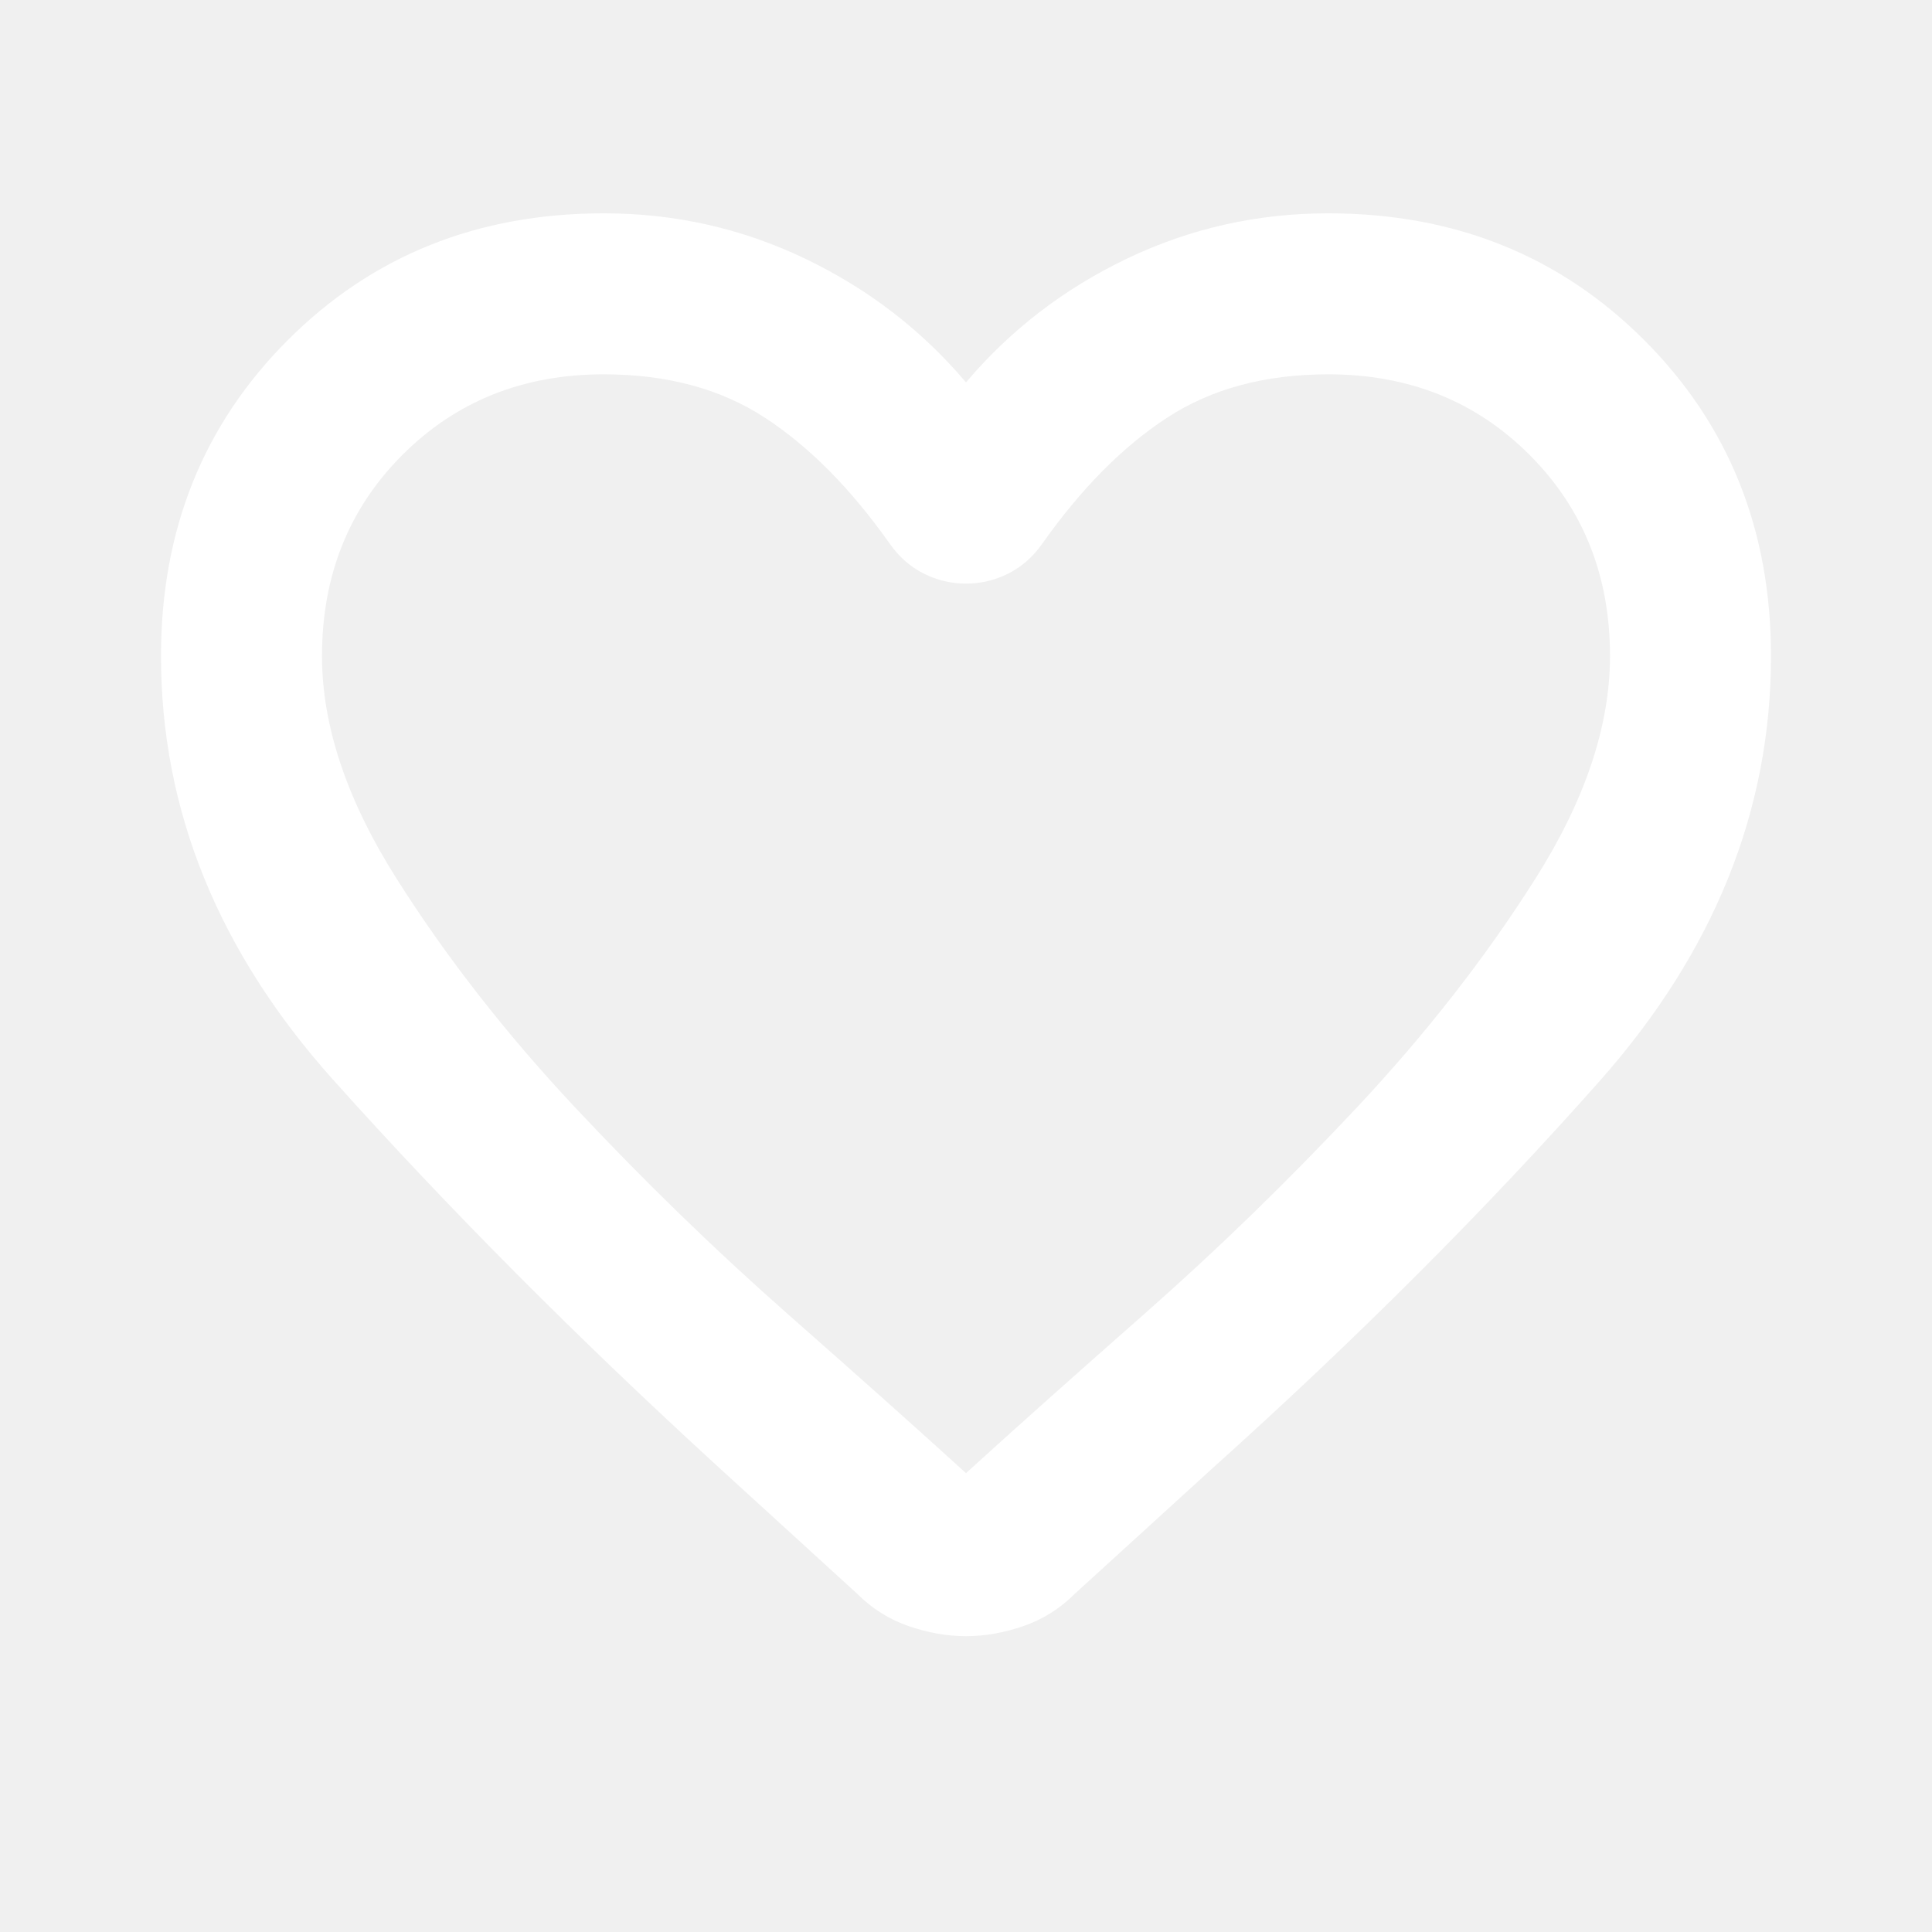
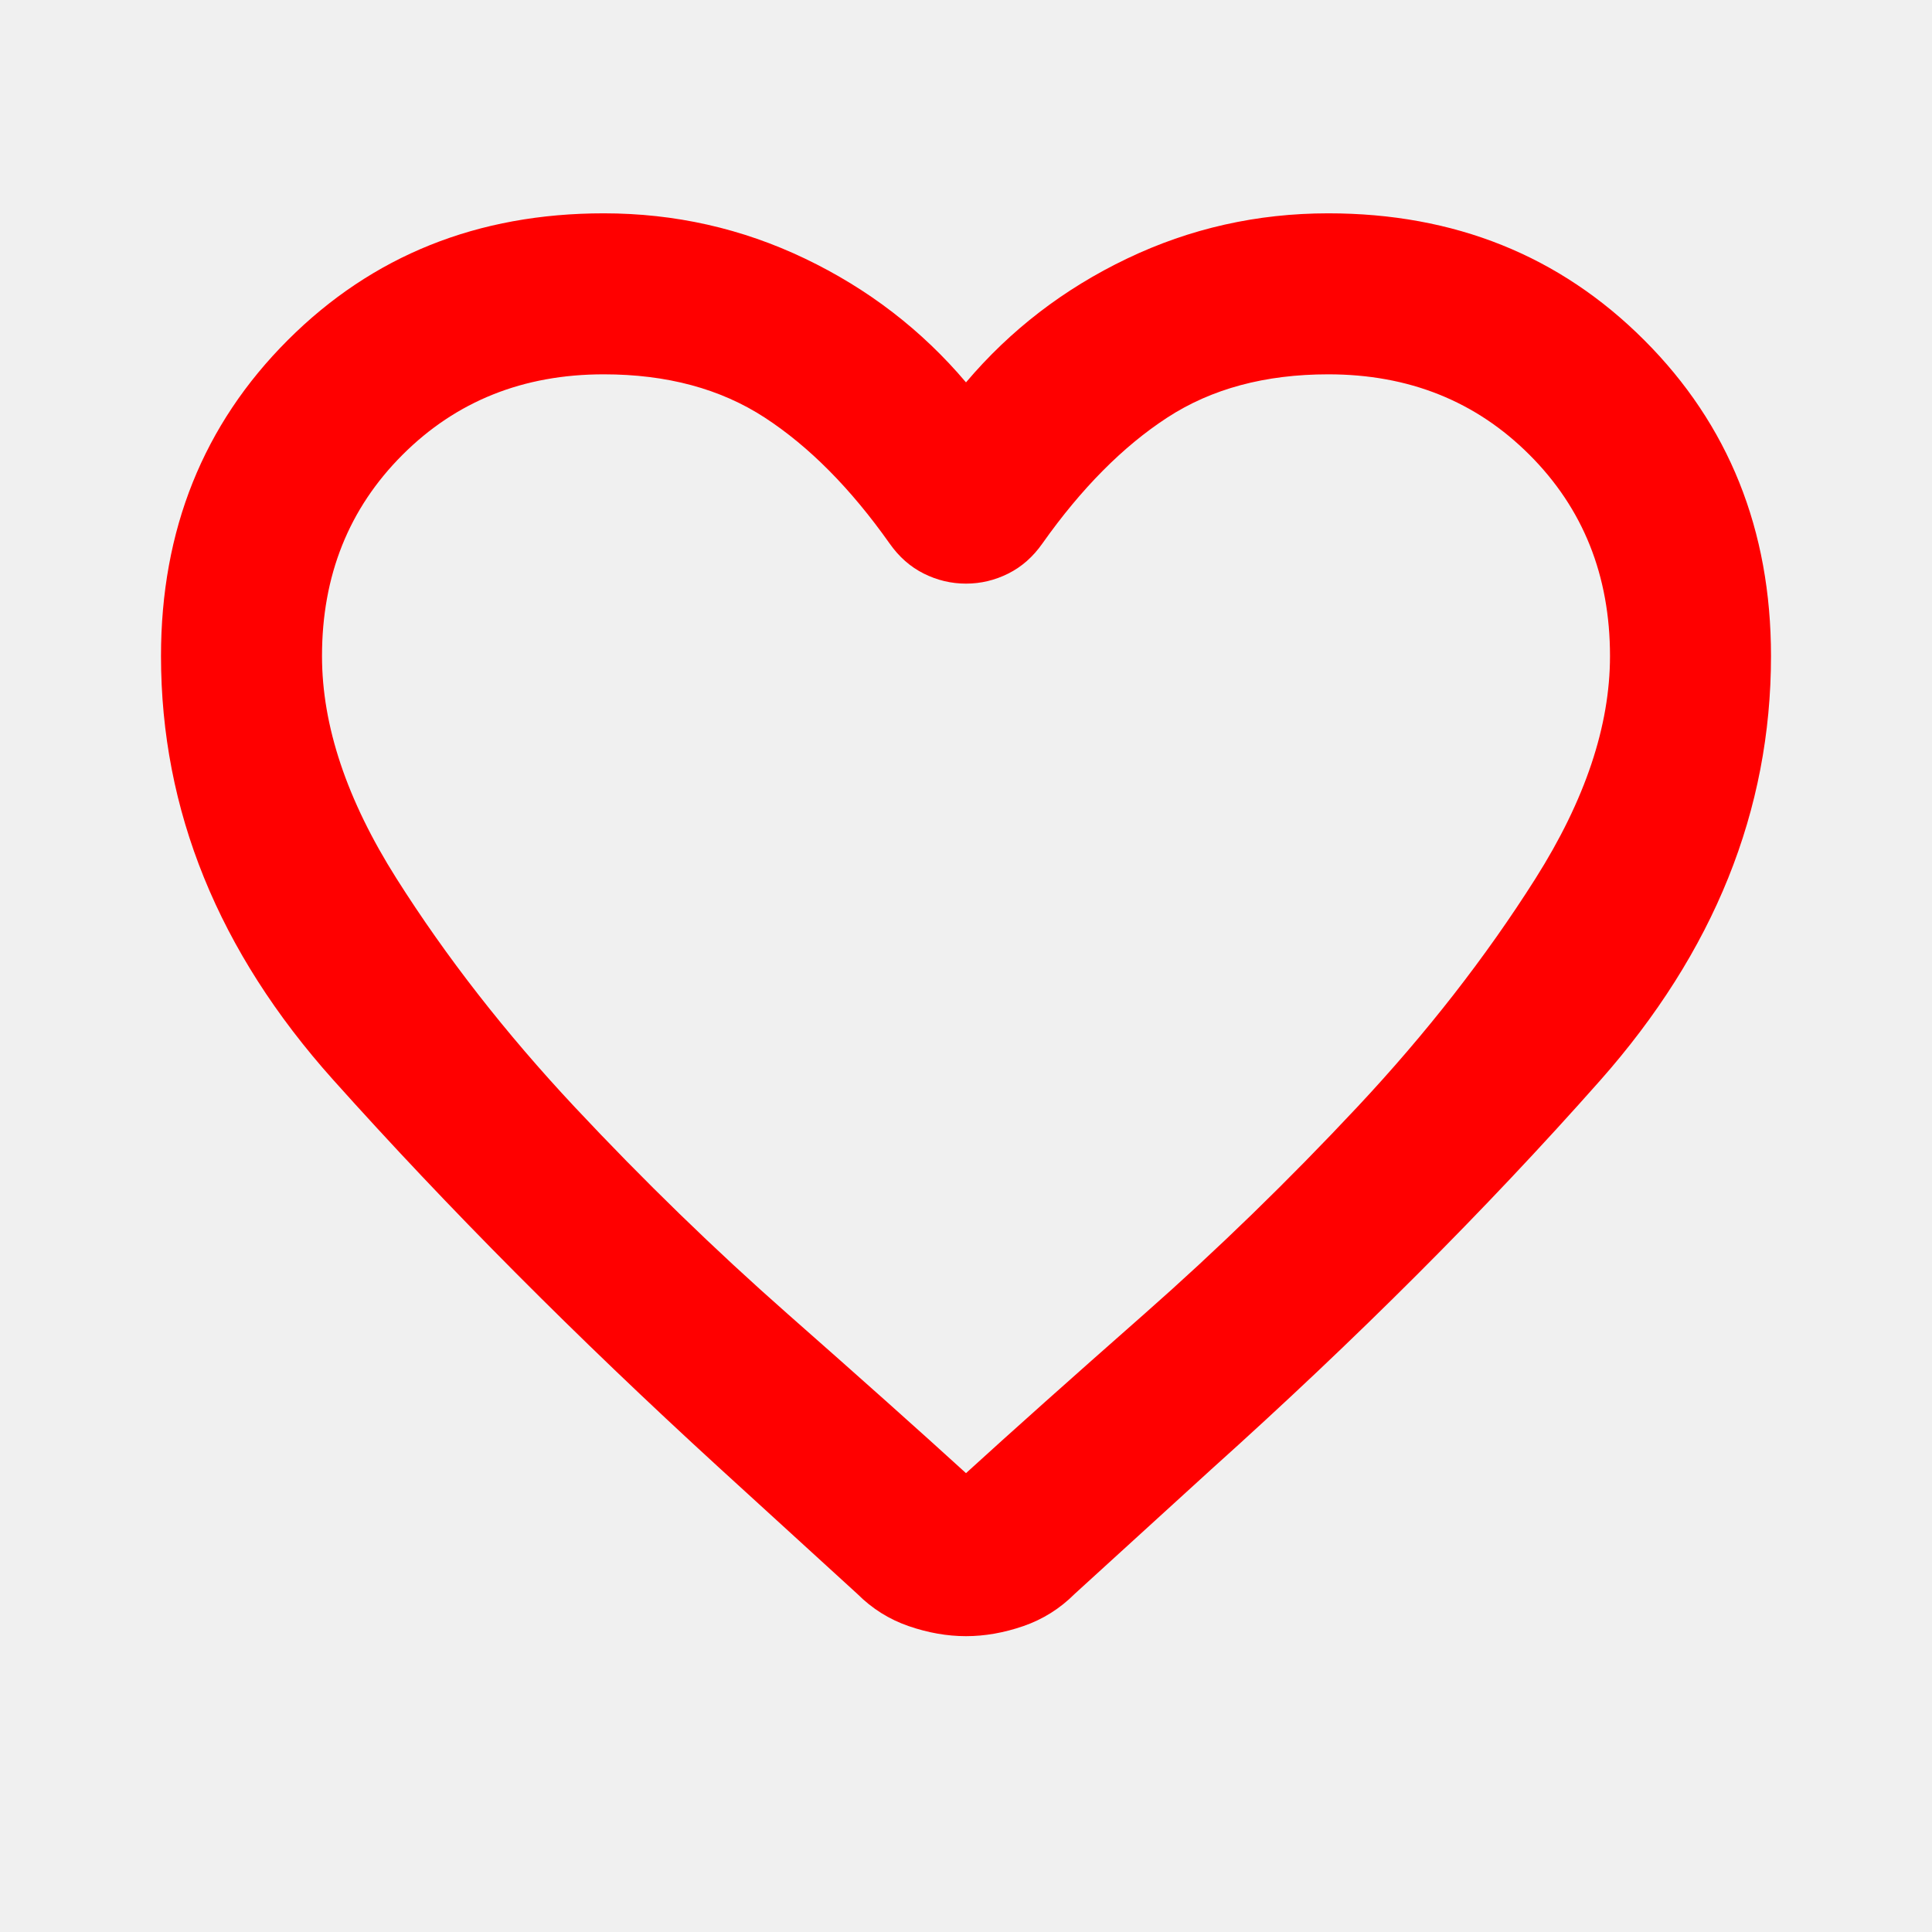
- <svg xmlns="http://www.w3.org/2000/svg" height="24px" viewBox="0 -960 960 960" width="24px" fill="white">
+ <svg xmlns="http://www.w3.org/2000/svg" height="24px" viewBox="0 -960 960 960" width="24px" fill="red">
  <path d="M480-147q-14 0-28.5-5T426-168l-69-63q-106-97-191.5-192.5T80-634q0-94 63-157t157-63q53 0 100 22.5t80 61.5q33-39 80-61.5T660-854q94 0 157 63t63 157q0 115-85 211T602-230l-68 62q-11 11-25.5 16t-28.5 5Zm-38-543q-29-41-62-62.5T300-774q-60 0-100 40t-40 100q0 52 37 110.5T285.5-410q51.5 55 106 103t88.5 79q34-31 88.5-79t106-103Q726-465 763-523.5T800-634q0-60-40-100t-100-40q-47 0-80 21.5T518-690q-7 10-17 15t-21 5q-11 0-21-5t-17-15Zm38 189Z" />
</svg>
